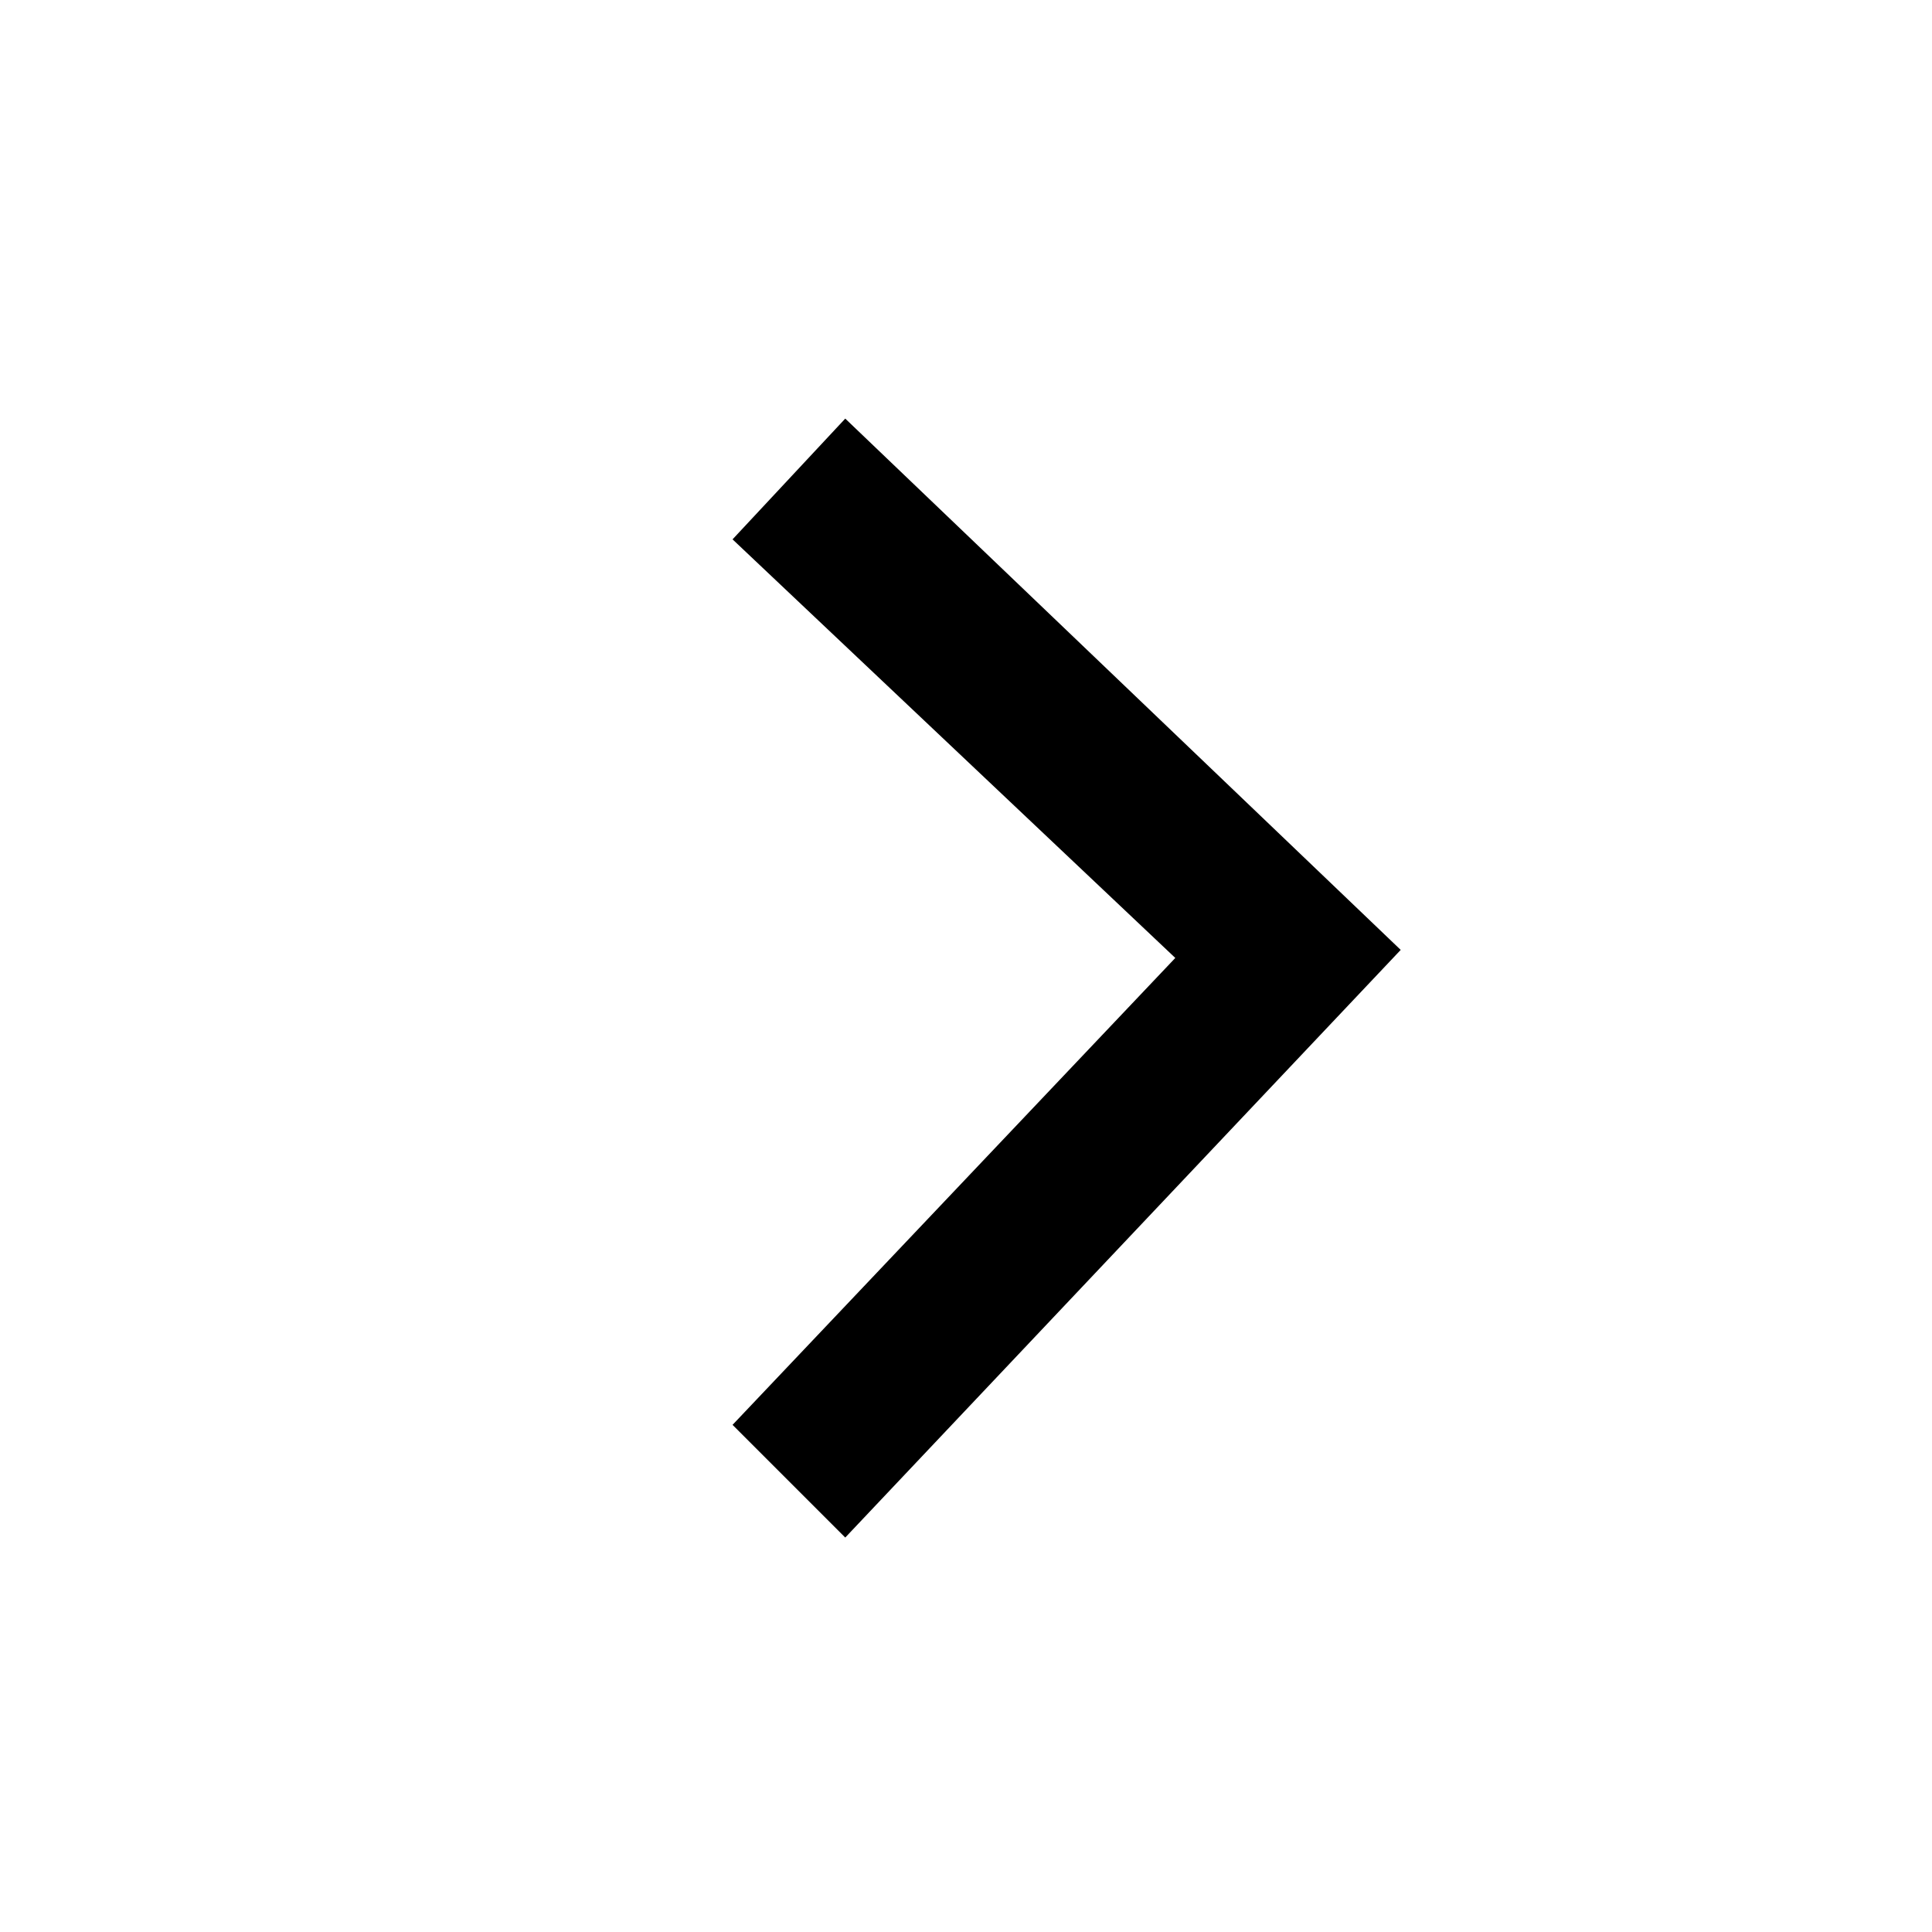
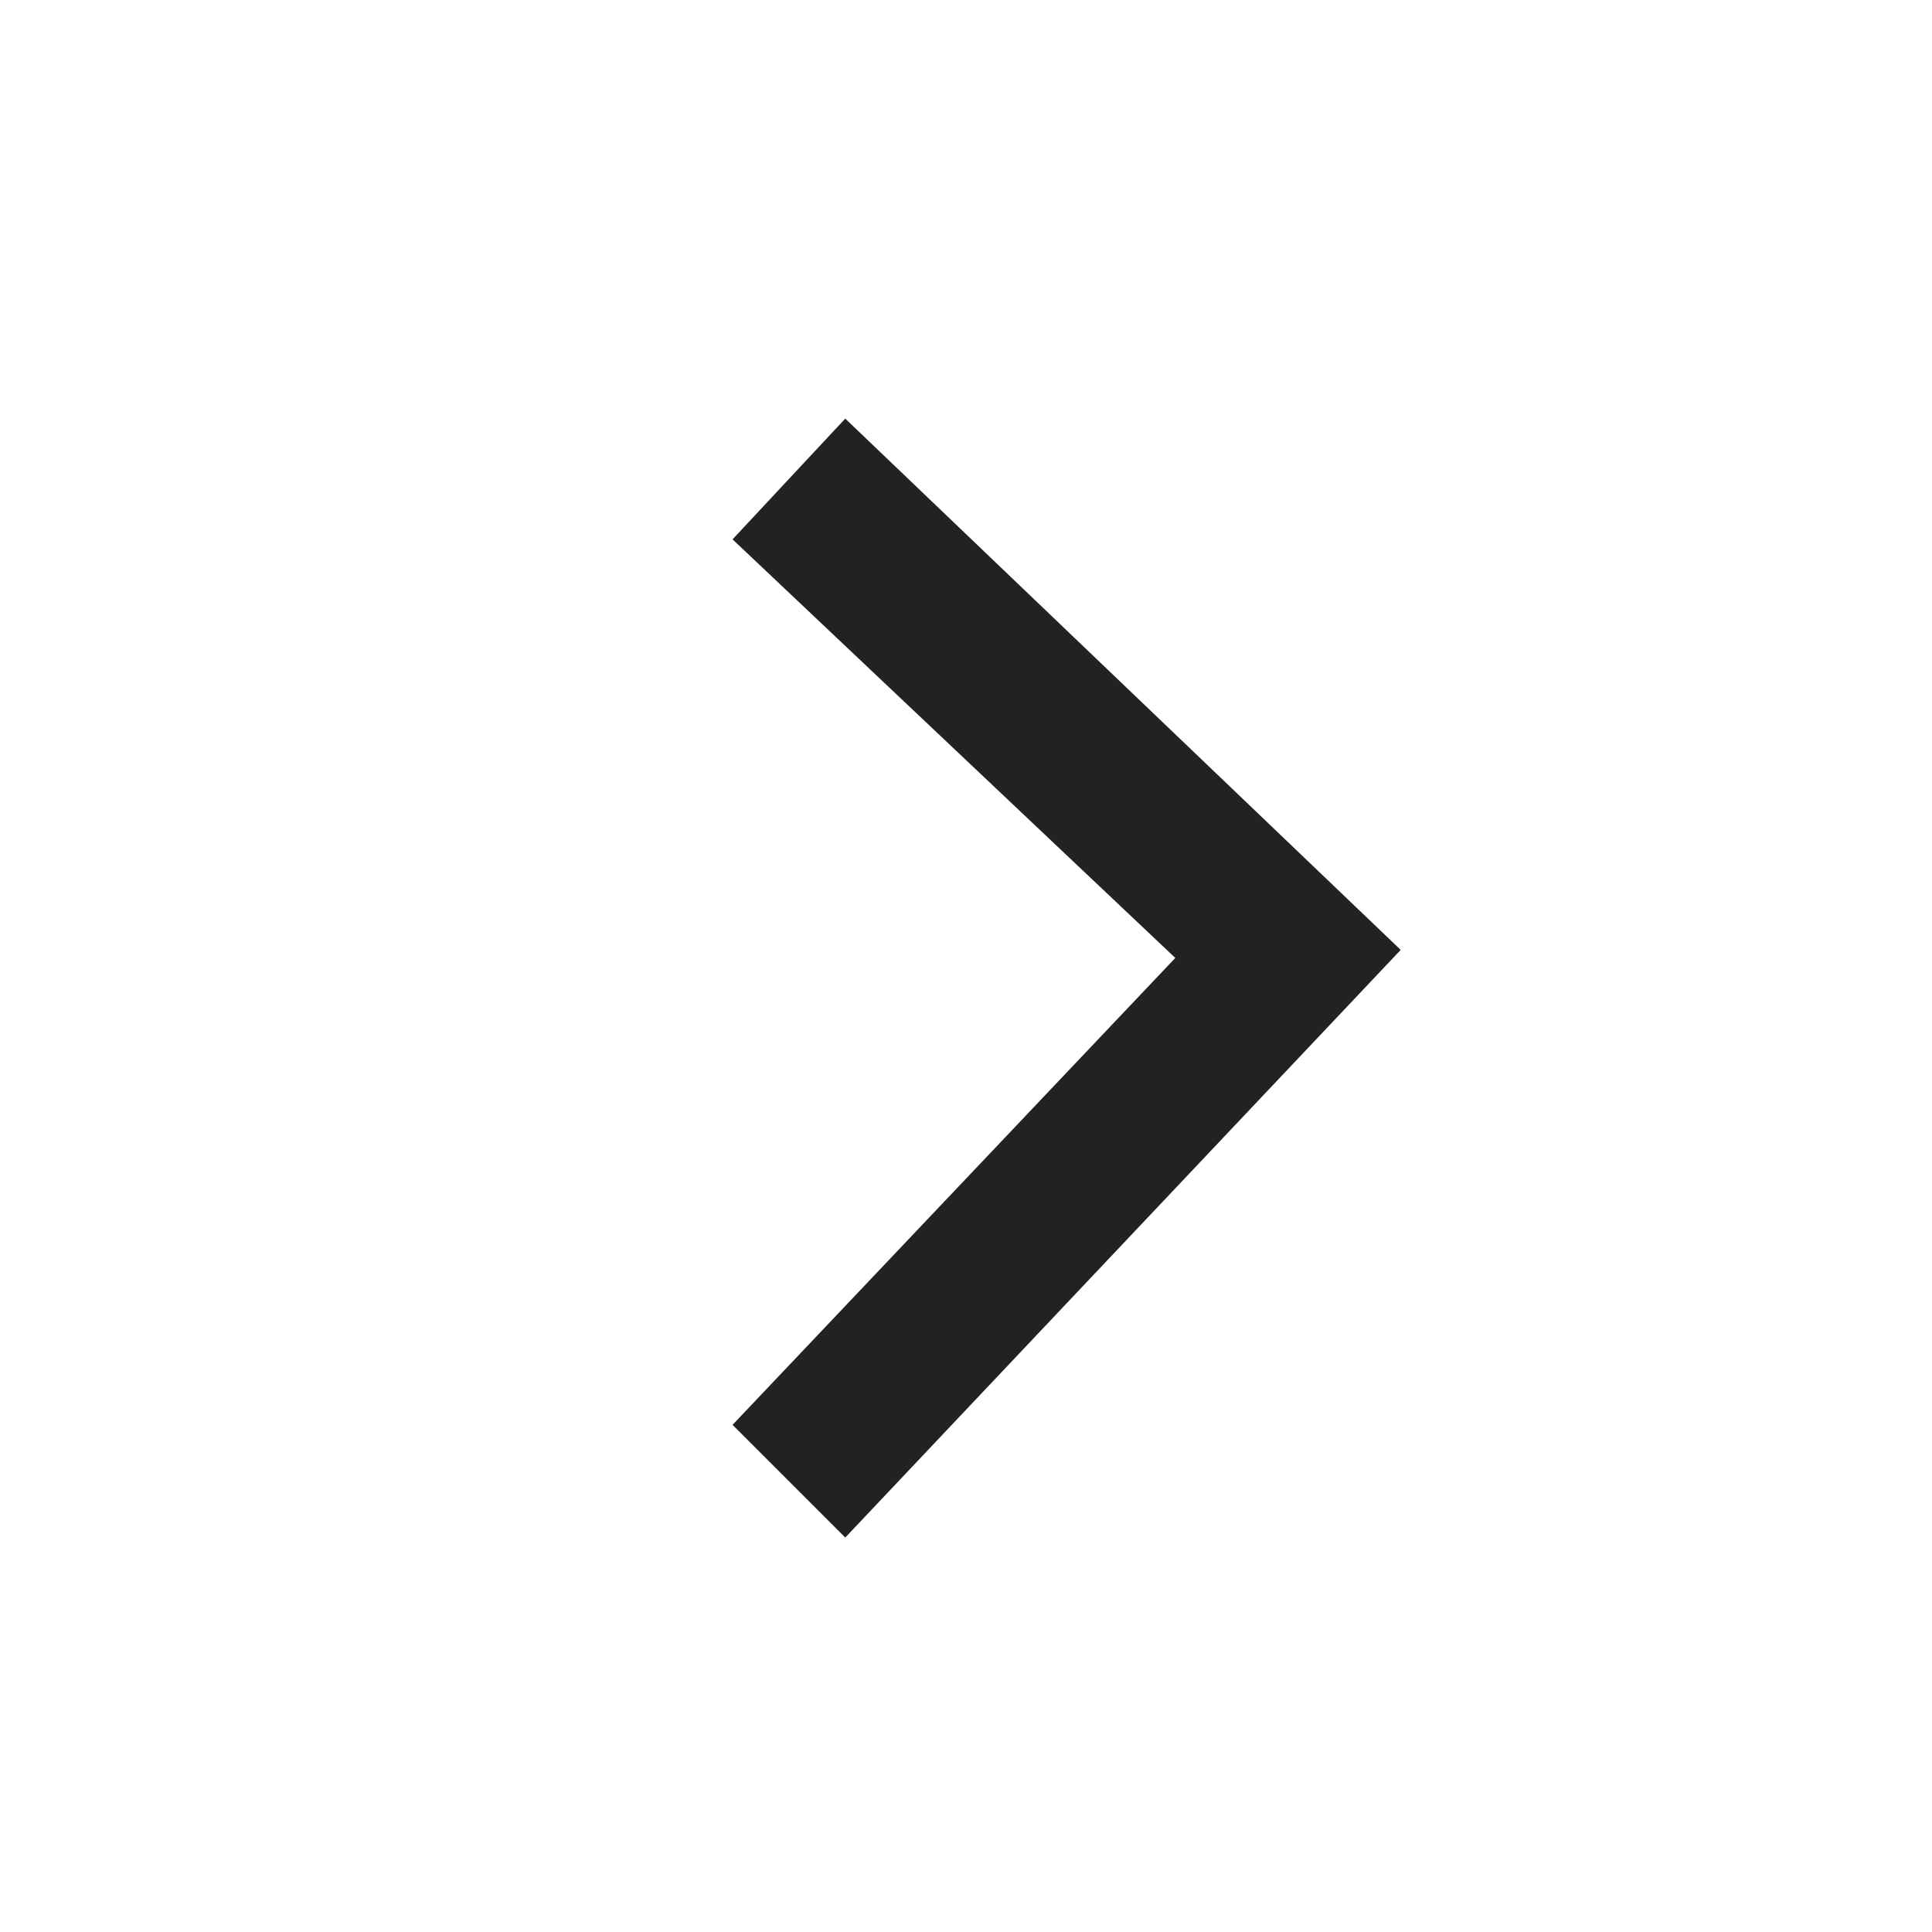
<svg xmlns="http://www.w3.org/2000/svg" width="24" height="24" viewBox="0 0 24 24" fill="none">
-   <path d="M10.5 19.1L9.1 17.7L14.6 11.9L9.1 6.7L10.5 5.2L17.4 11.8L10.5 19.1Z" fill="currentColor" />
+   <path d="M10.5 19.1L9.1 17.7L14.6 11.9L9.1 6.7L10.5 5.2L17.4 11.8L10.5 19.1Z" fill="#212322" />
</svg>
